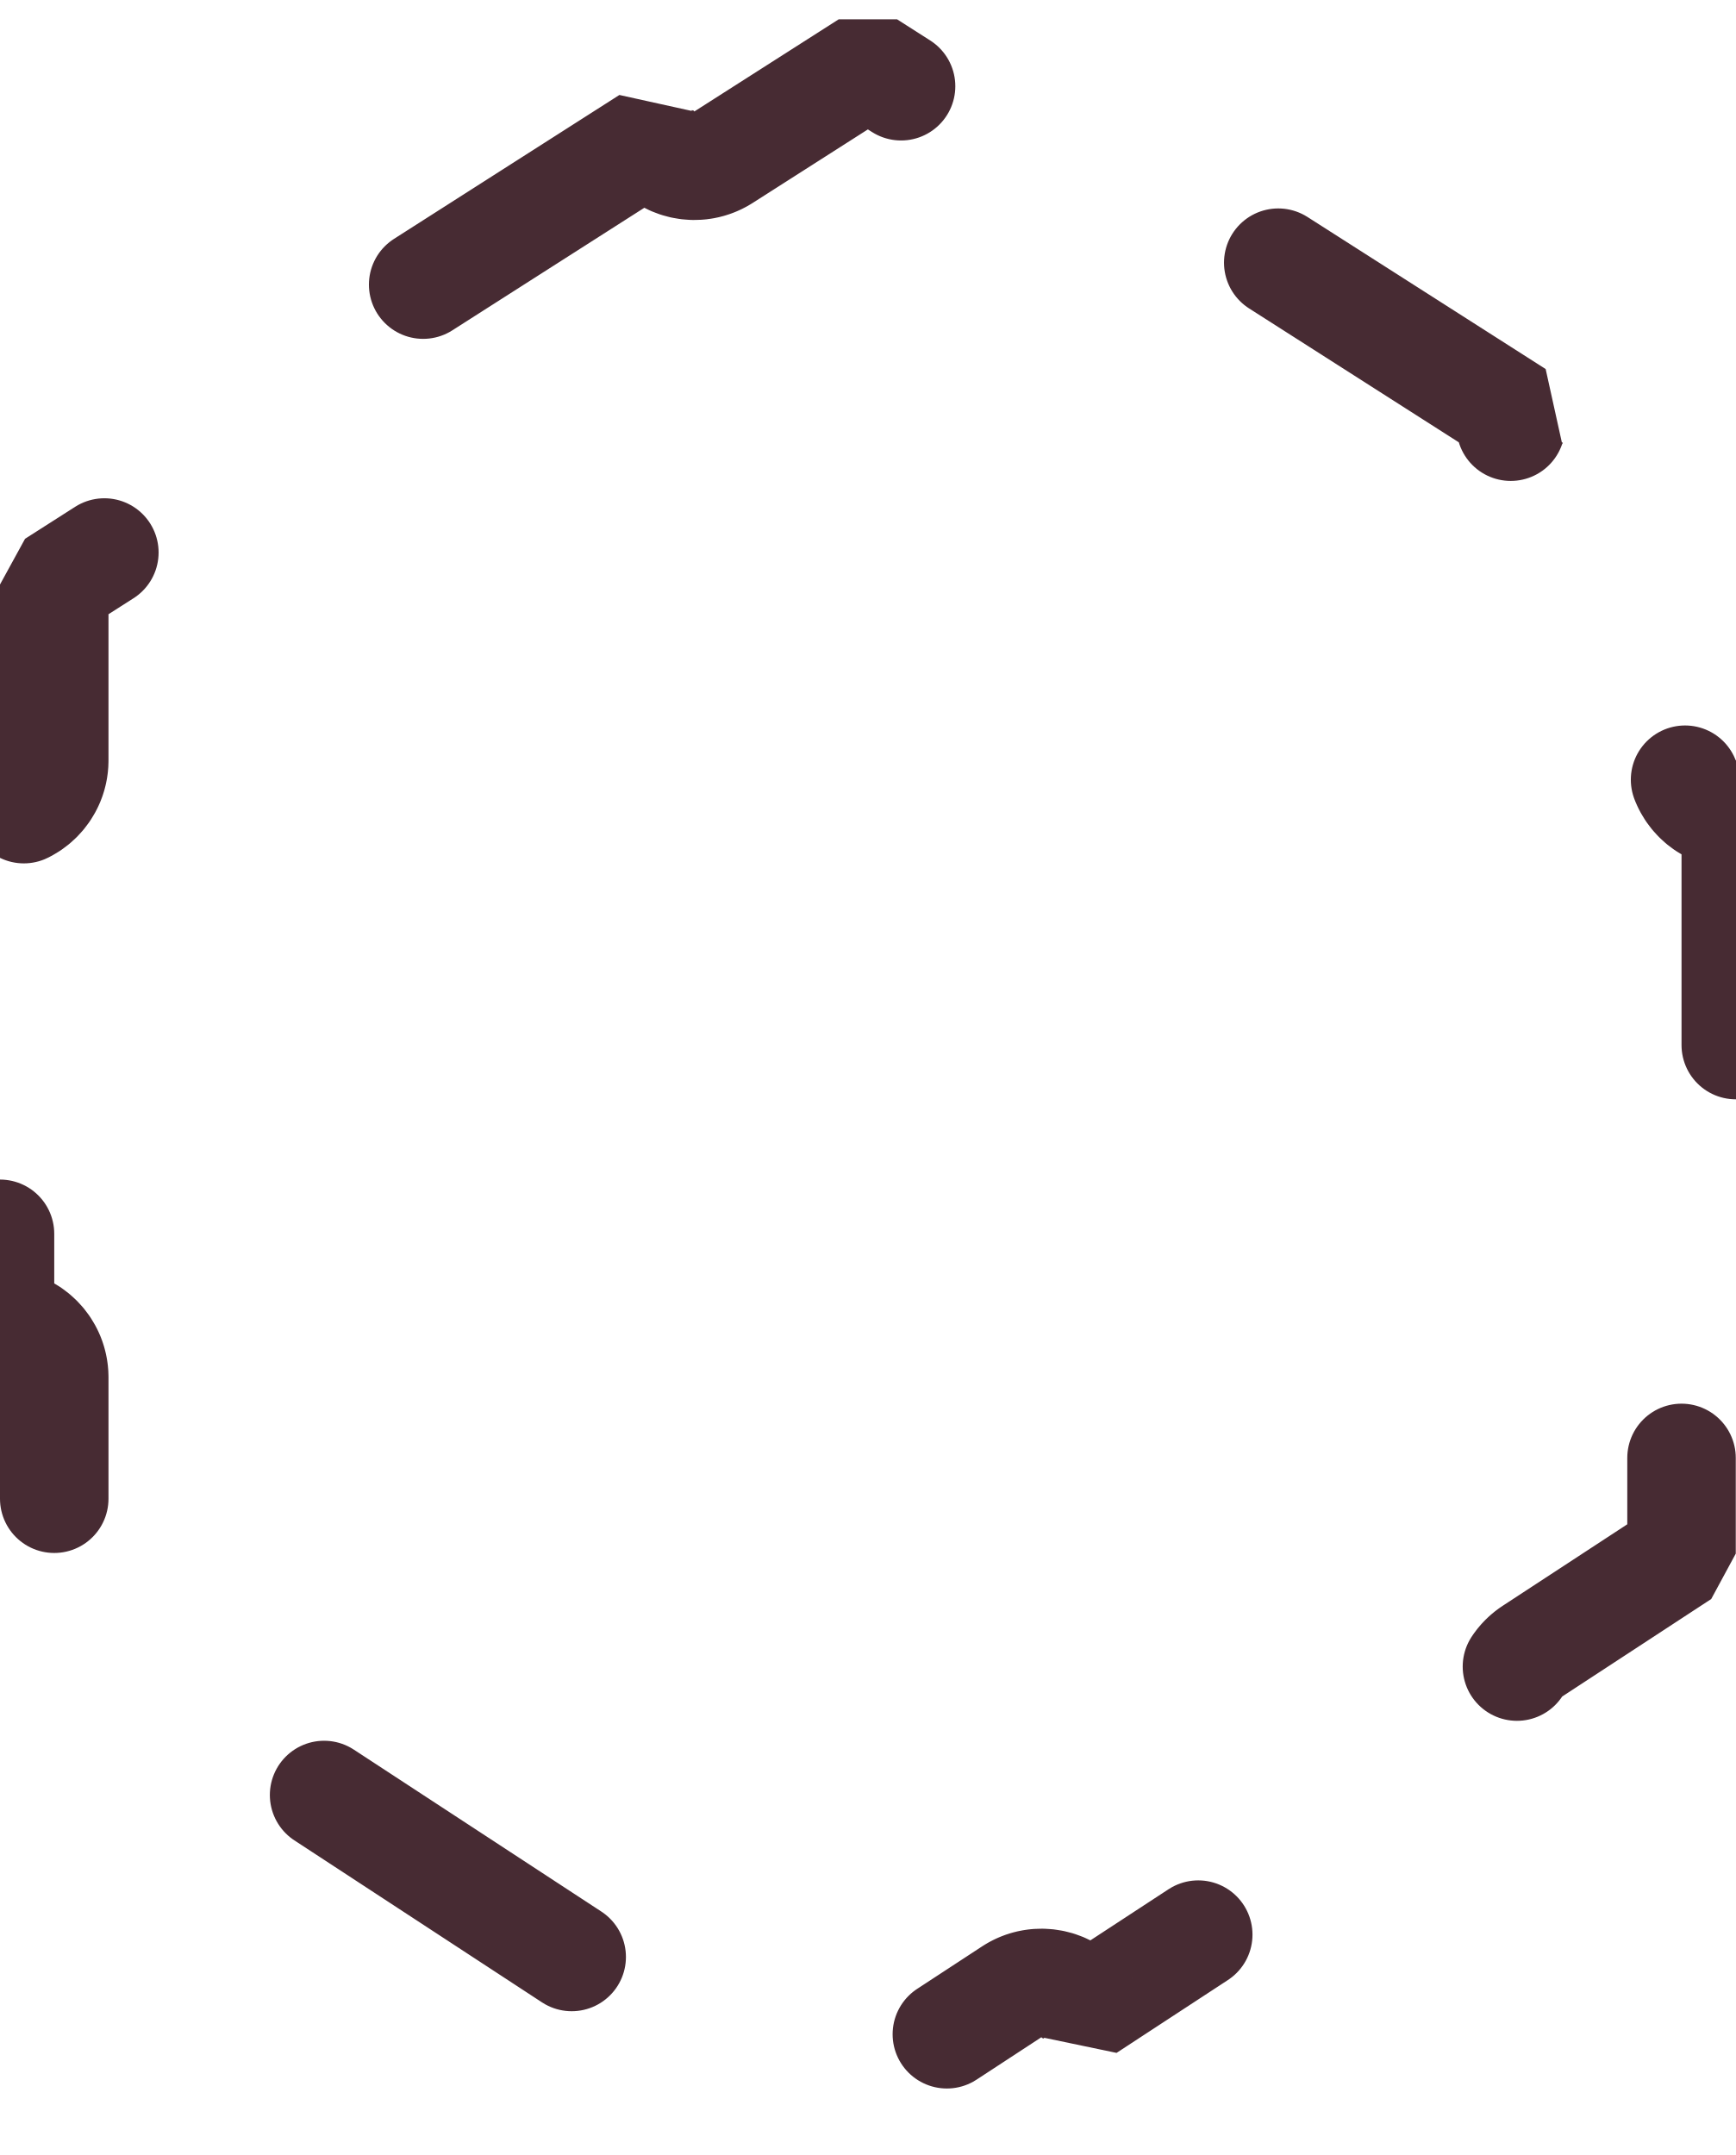
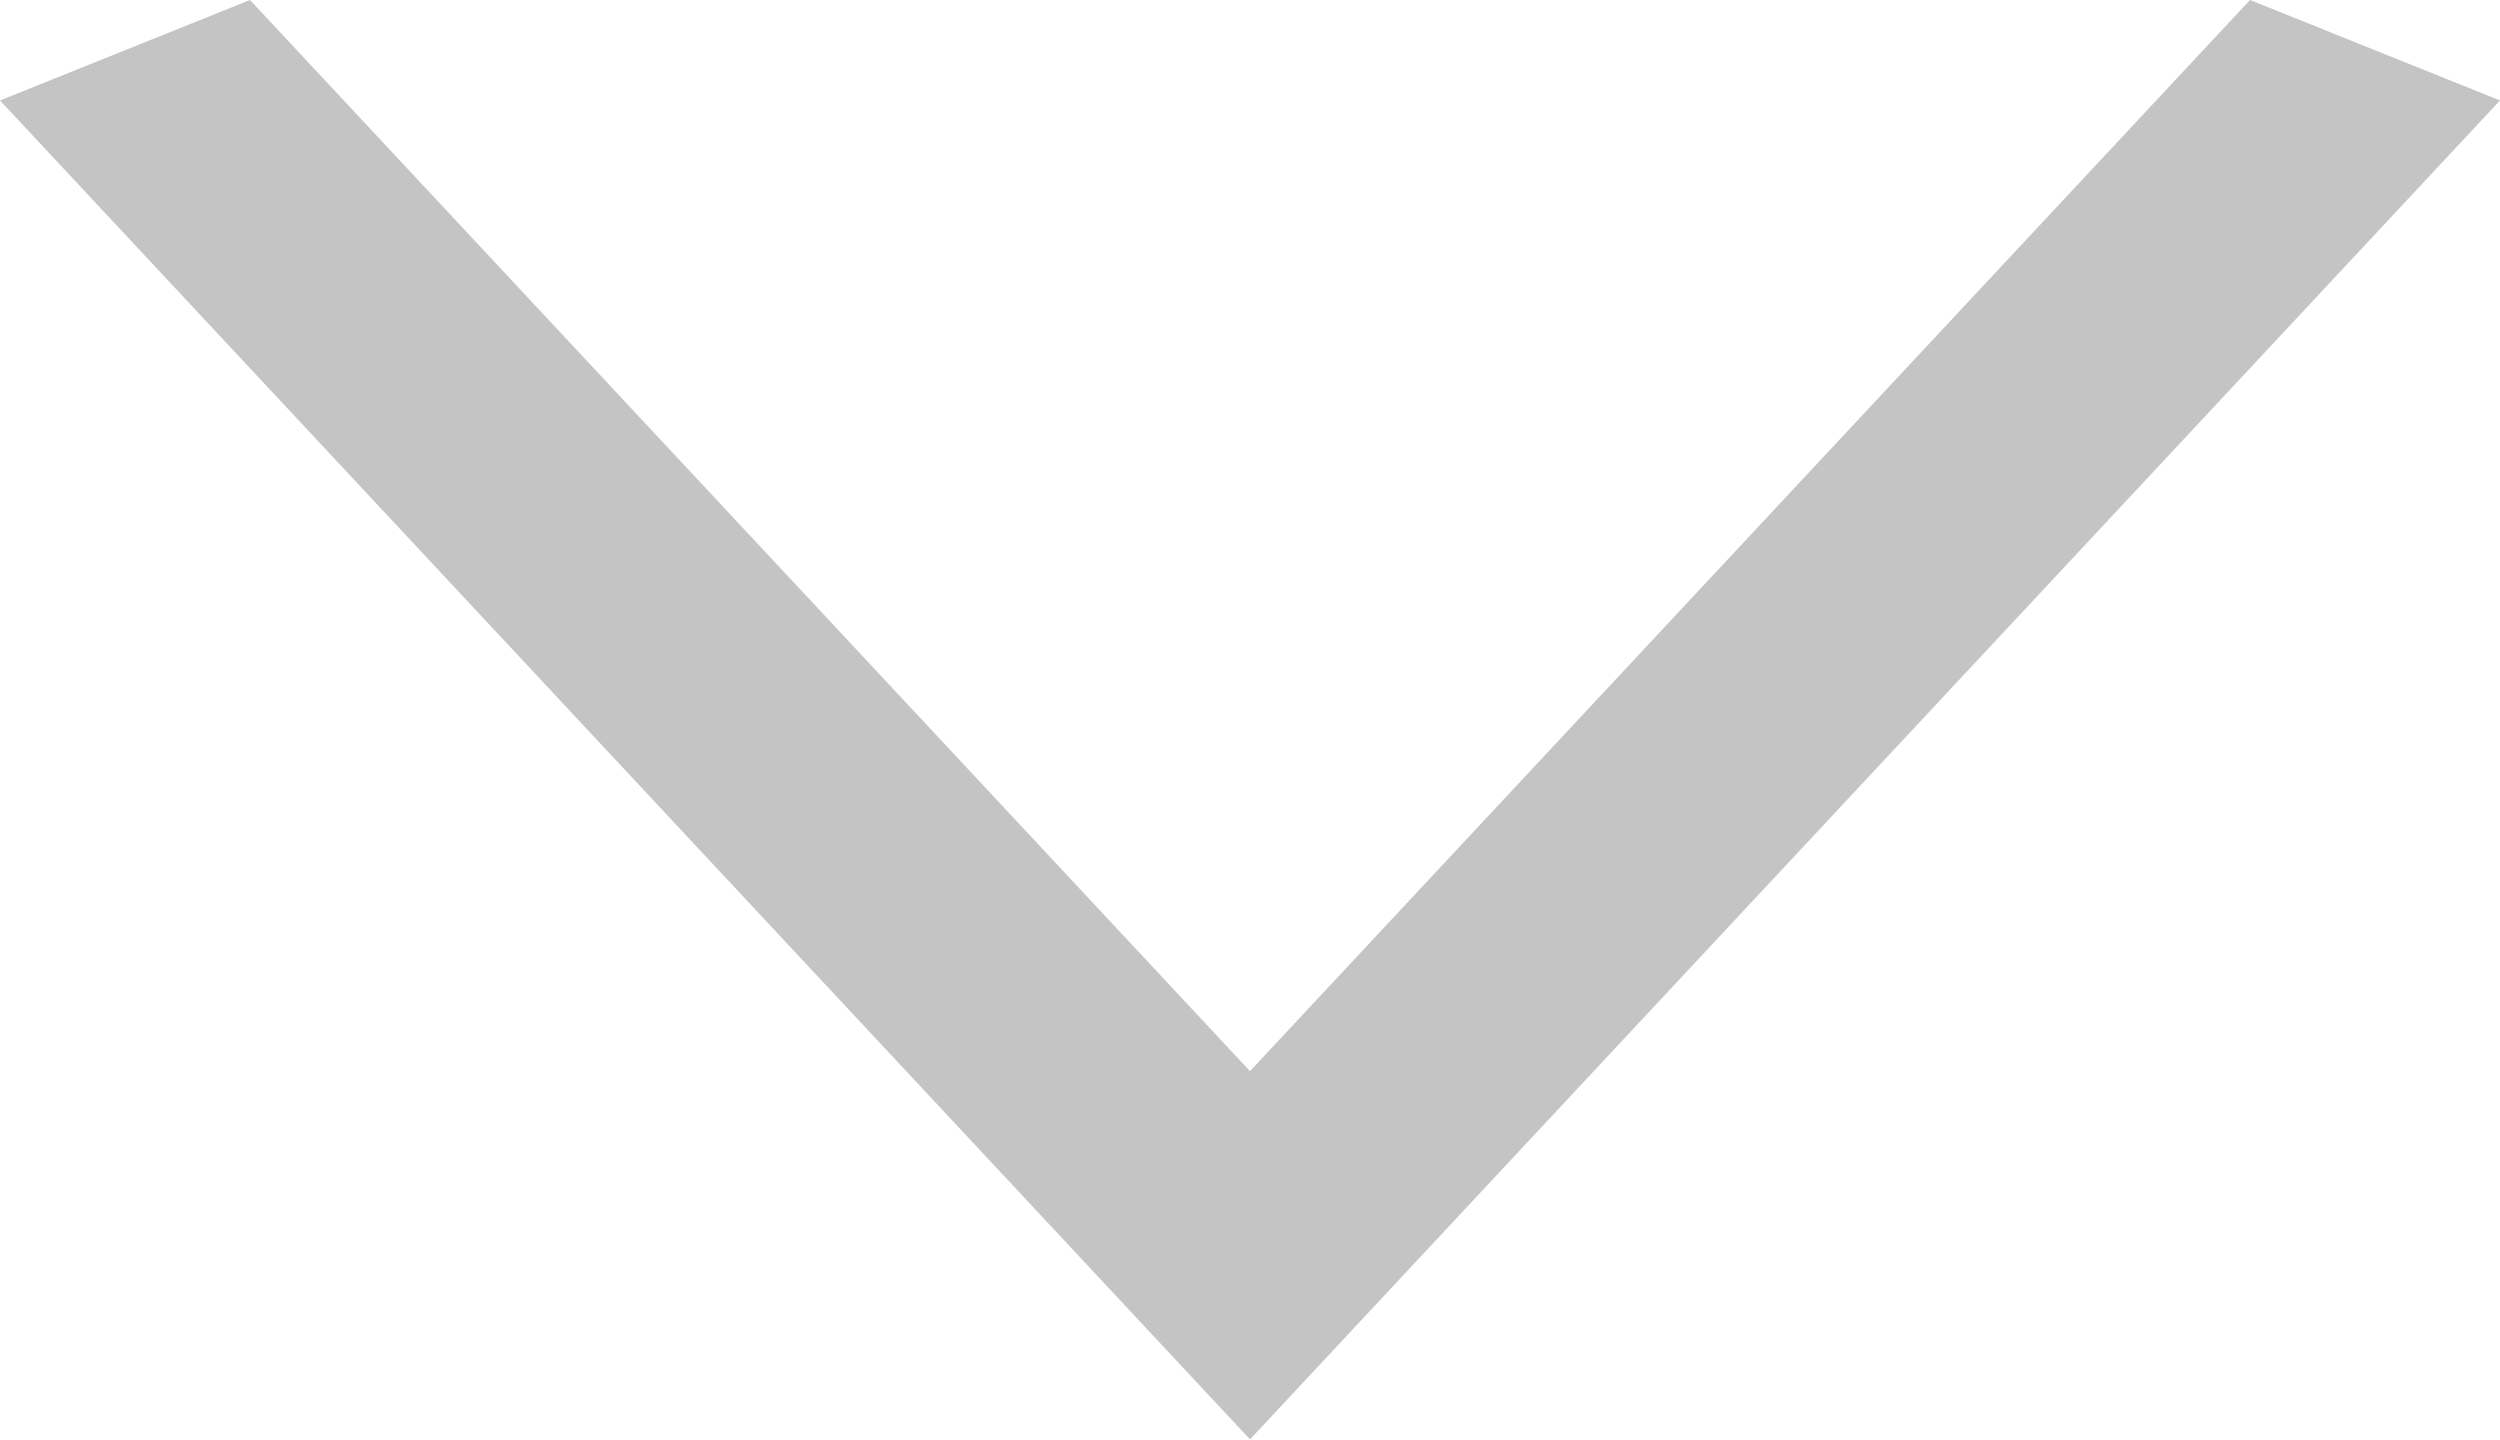
- <svg xmlns="http://www.w3.org/2000/svg" width="352" height="437" viewBox="0 0 352 437" fill="none">
-   <path d="M131.528 28.53C134.797 33.65 141.599 35.151 146.719 31.882L176 13.189L205.281 31.882C210.401 35.151 217.203 33.65 220.472 28.53L307.528 84.108C304.259 89.229 305.76 96.03 310.881 99.299L341 118.528V154.2C341 160.275 345.925 165.2 352 165.2V268.3C345.925 268.3 341 273.225 341 279.3V315.051L310.778 334.822C305.694 338.148 304.269 344.966 307.595 350.05L220.405 407.089C217.079 402.005 210.262 400.579 205.178 403.905L176 422.993L146.822 403.905C141.738 400.579 134.921 402.005 131.595 407.089L44.405 350.05C47.731 344.966 46.306 338.148 41.222 334.822L11 315.051V279.3C11 273.225 6.075 268.3 0 268.3V165.2C6.075 165.2 11 160.275 11 154.2V118.528L41.119 99.299C46.24 96.03 47.741 89.229 44.472 84.108L131.528 28.53Z" stroke="#472B33" stroke-width="22" stroke-miterlimit="1" stroke-linecap="round" stroke-dasharray="60 90" />
+ <svg xmlns="http://www.w3.org/2000/svg" width="33" height="19" viewBox="0 0 33 19" fill="none">
+   <path d="M16.5 19L-1.62601e-06 1.326L3.3 -8.44167e-07L16.5 14.139L29.7 -8.44167e-07L33 1.326L16.5 19Z" fill="#C4C4C4" />
</svg>
